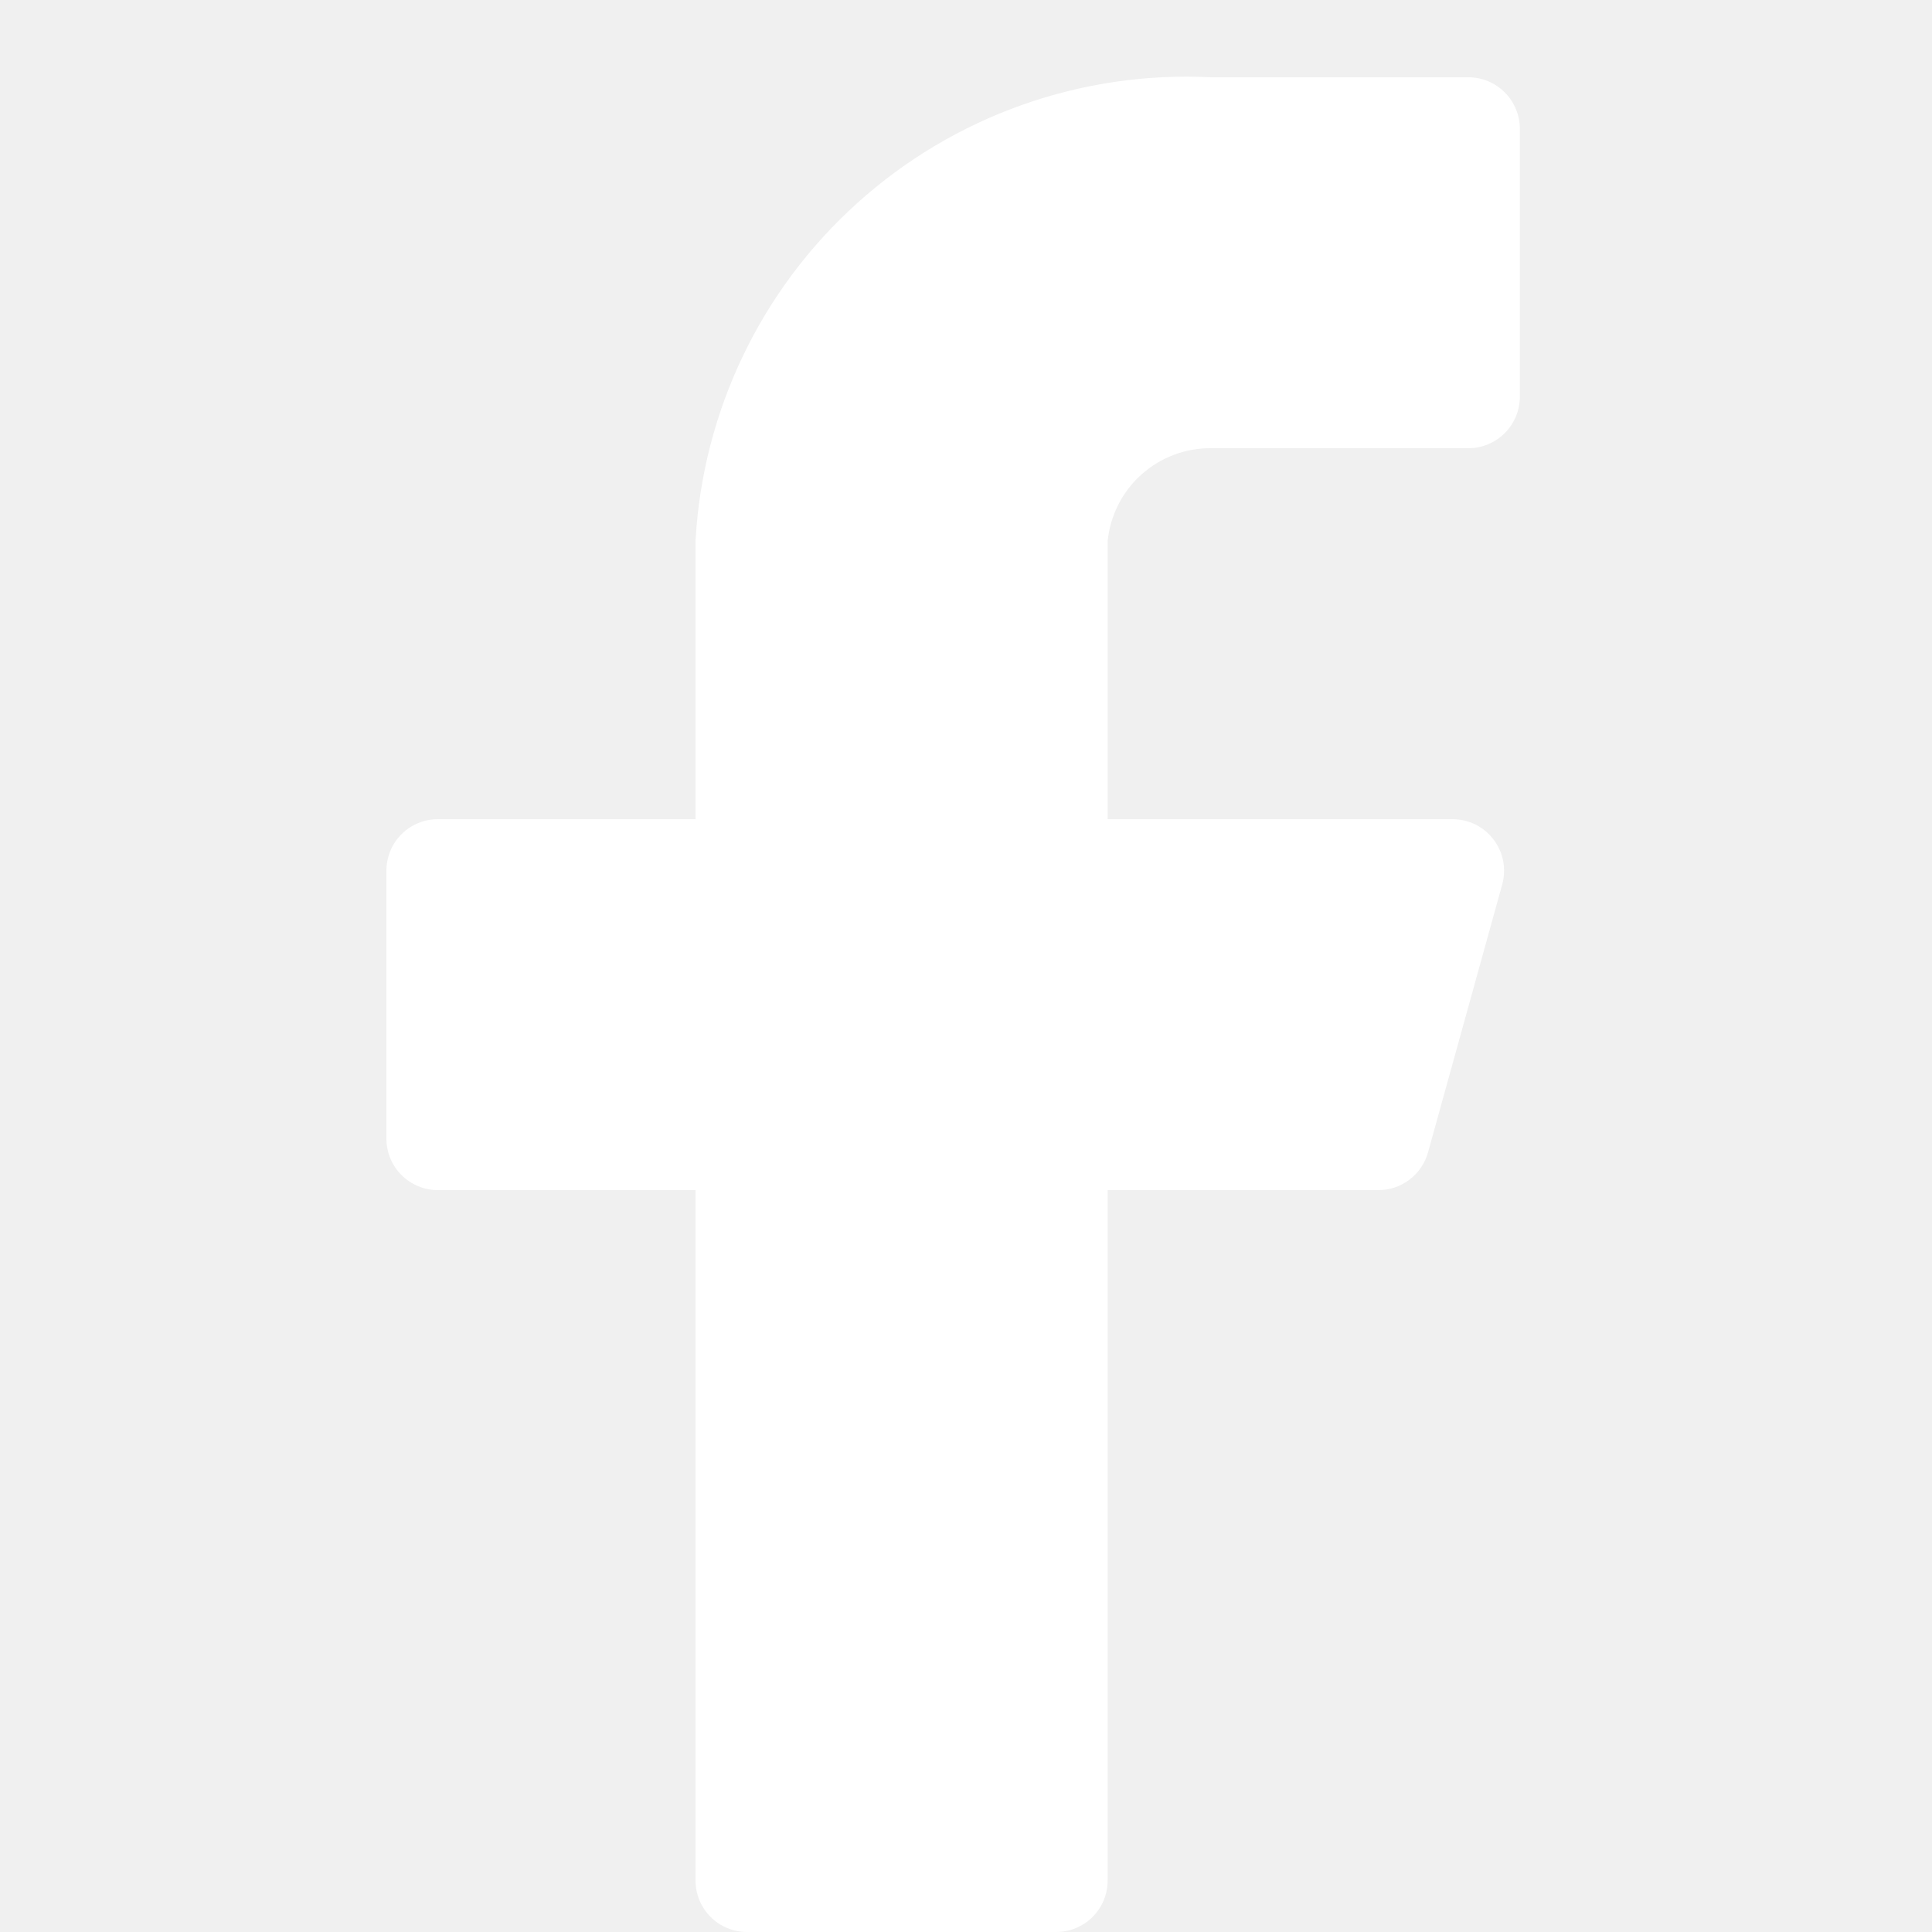
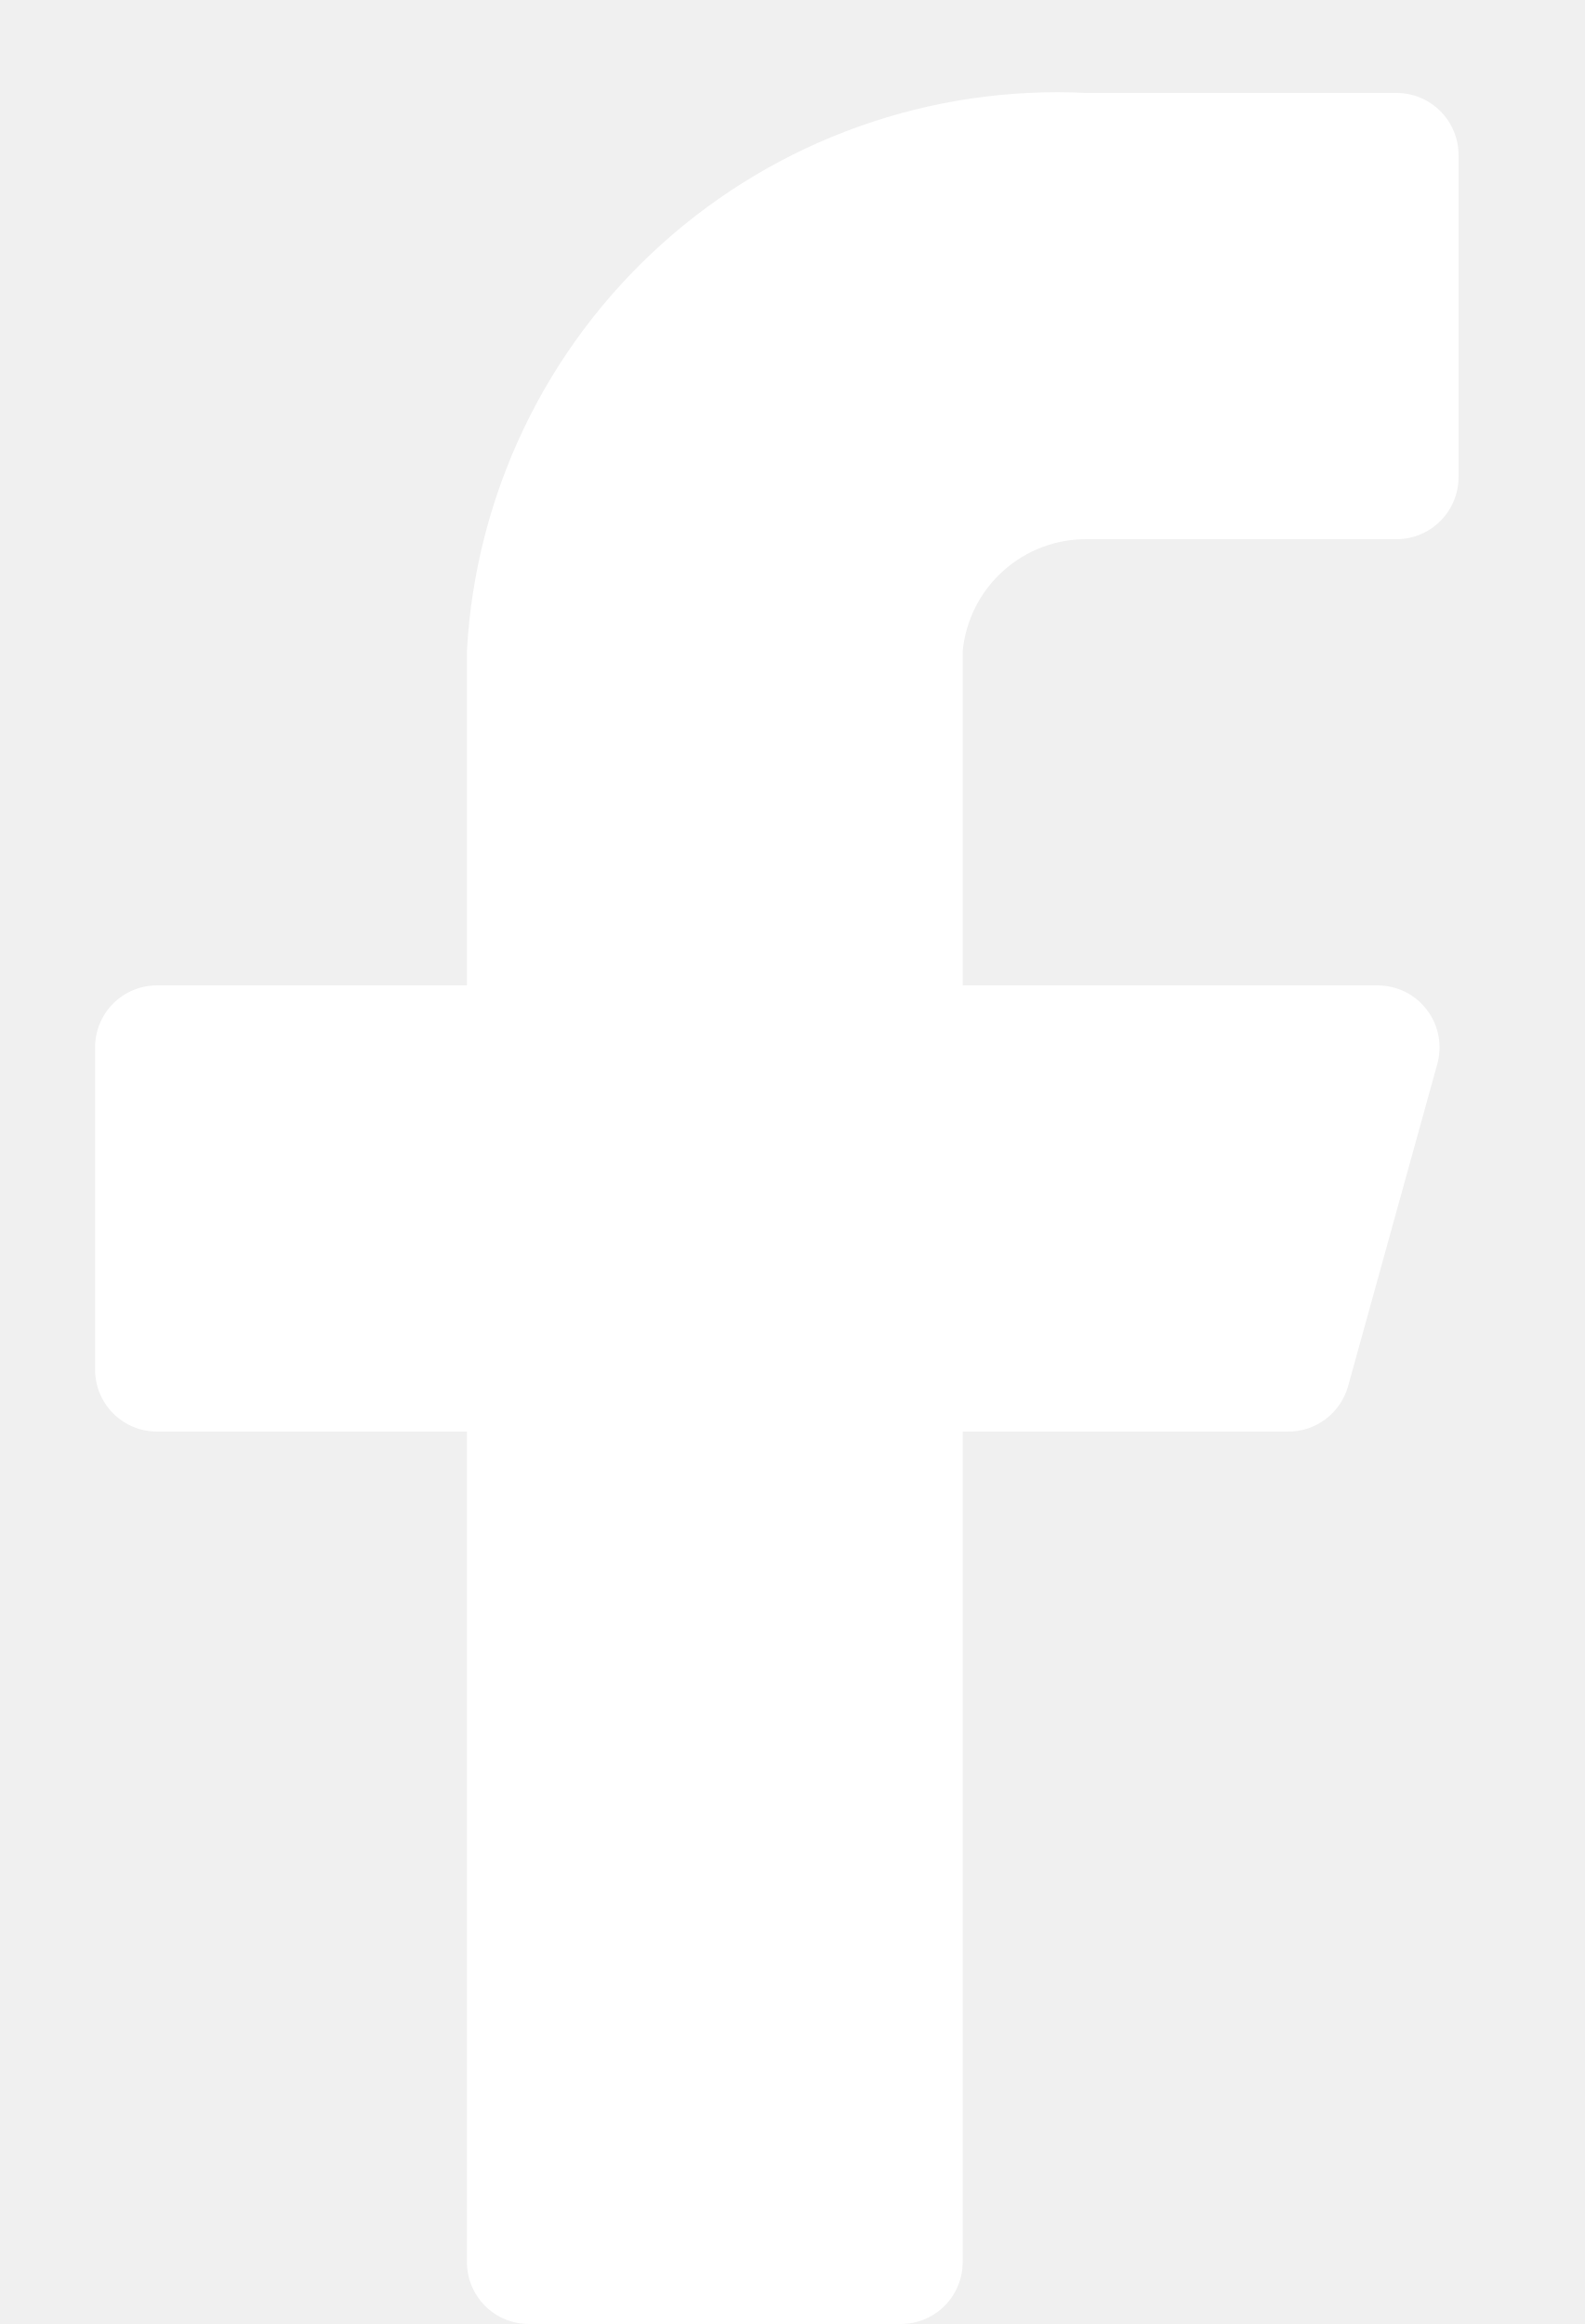
- <svg xmlns="http://www.w3.org/2000/svg" width="15" height="15" viewBox="0 0 15 25" fill="white">
+ <svg xmlns="http://www.w3.org/2000/svg" width="15" height="22" viewBox="0 0 15 25" fill="white">
  <path d="M14.667 1.667C14.667 1.49 14.596 1.32 14.471 1.195C14.346 1.07 14.177 1 14 1H10.667C8.988 0.916 7.345 1.501 6.096 2.625C4.846 3.749 4.093 5.322 4 7V10.6H0.667C0.49 10.6 0.32 10.67 0.195 10.795C0.07 10.92 0 11.09 0 11.267V14.733C0 14.91 0.07 15.08 0.195 15.205C0.32 15.33 0.49 15.4 0.667 15.4H4V24.333C4 24.51 4.07 24.68 4.195 24.805C4.32 24.93 4.49 25 4.667 25H8.667C8.843 25 9.013 24.93 9.138 24.805C9.263 24.68 9.333 24.51 9.333 24.333V15.4H12.827C12.975 15.402 13.12 15.355 13.238 15.265C13.356 15.176 13.441 15.05 13.48 14.907L14.44 11.44C14.466 11.342 14.47 11.238 14.45 11.138C14.431 11.038 14.388 10.944 14.326 10.863C14.265 10.782 14.185 10.716 14.094 10.67C14.002 10.625 13.902 10.601 13.8 10.6H9.333V7C9.367 6.67 9.521 6.364 9.768 6.142C10.015 5.92 10.335 5.798 10.667 5.8H14C14.177 5.8 14.346 5.73 14.471 5.605C14.596 5.48 14.667 5.31 14.667 5.133V1.667Z" fill="white" />
</svg>
